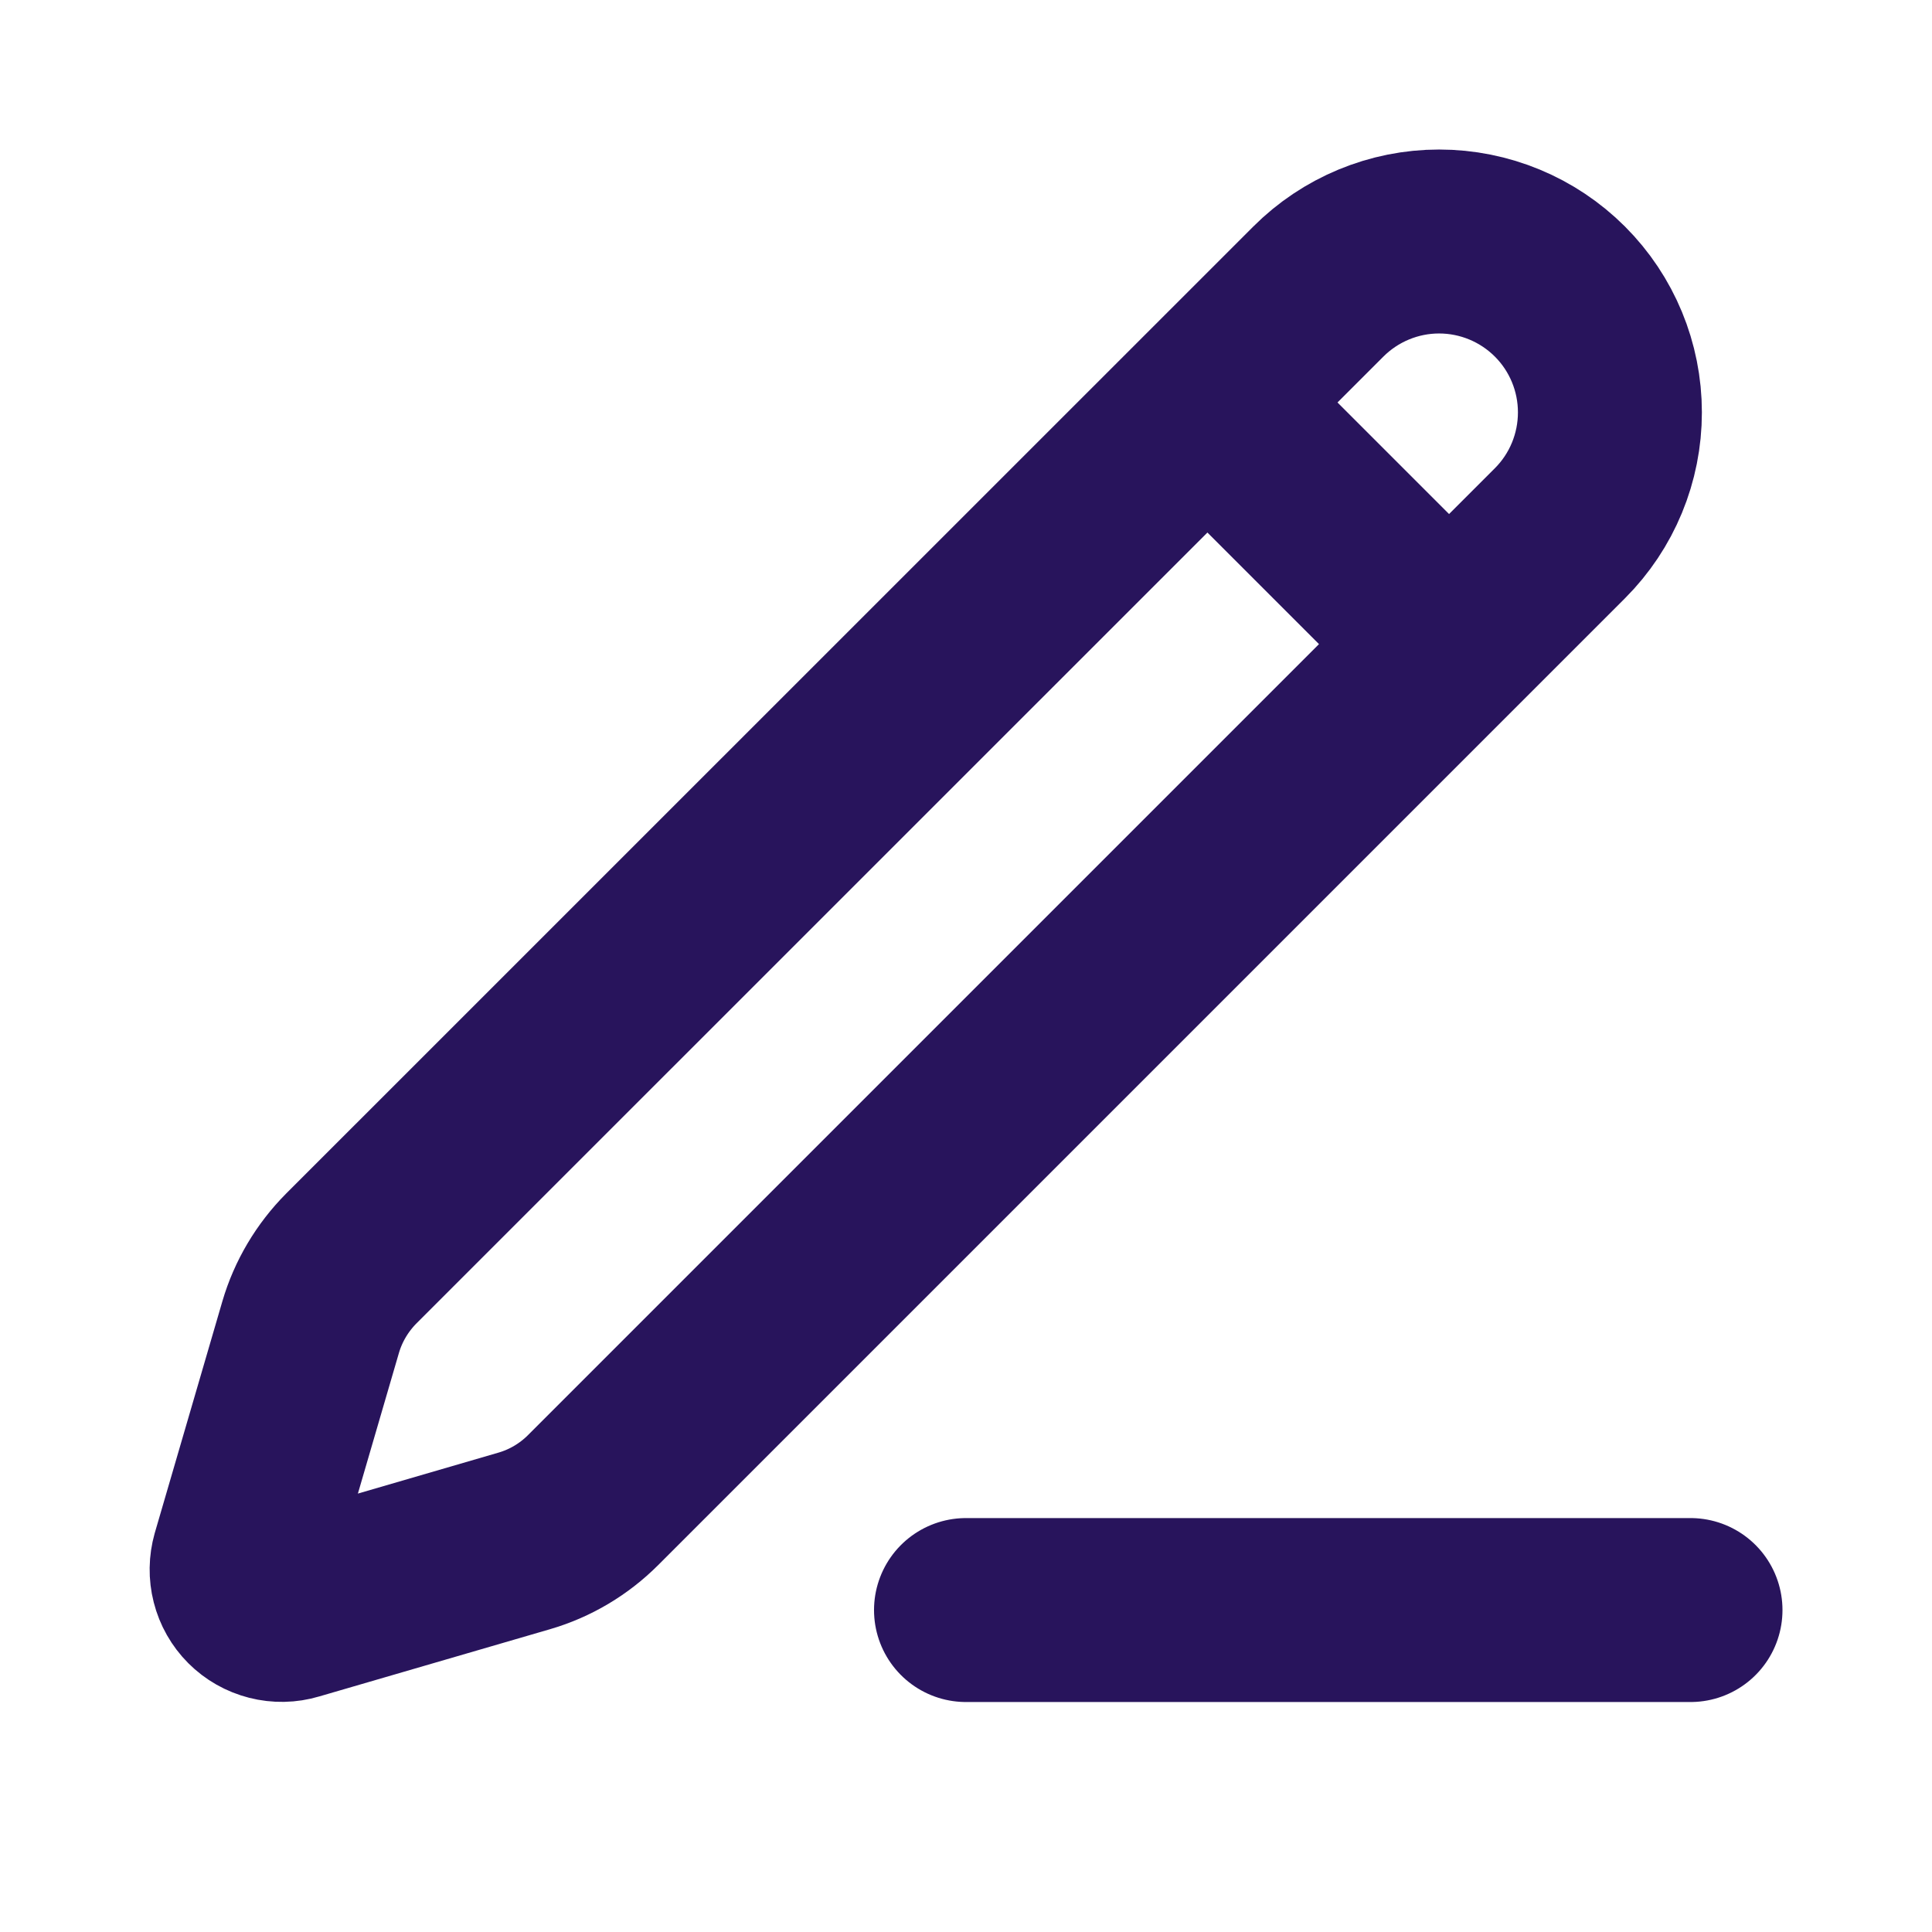
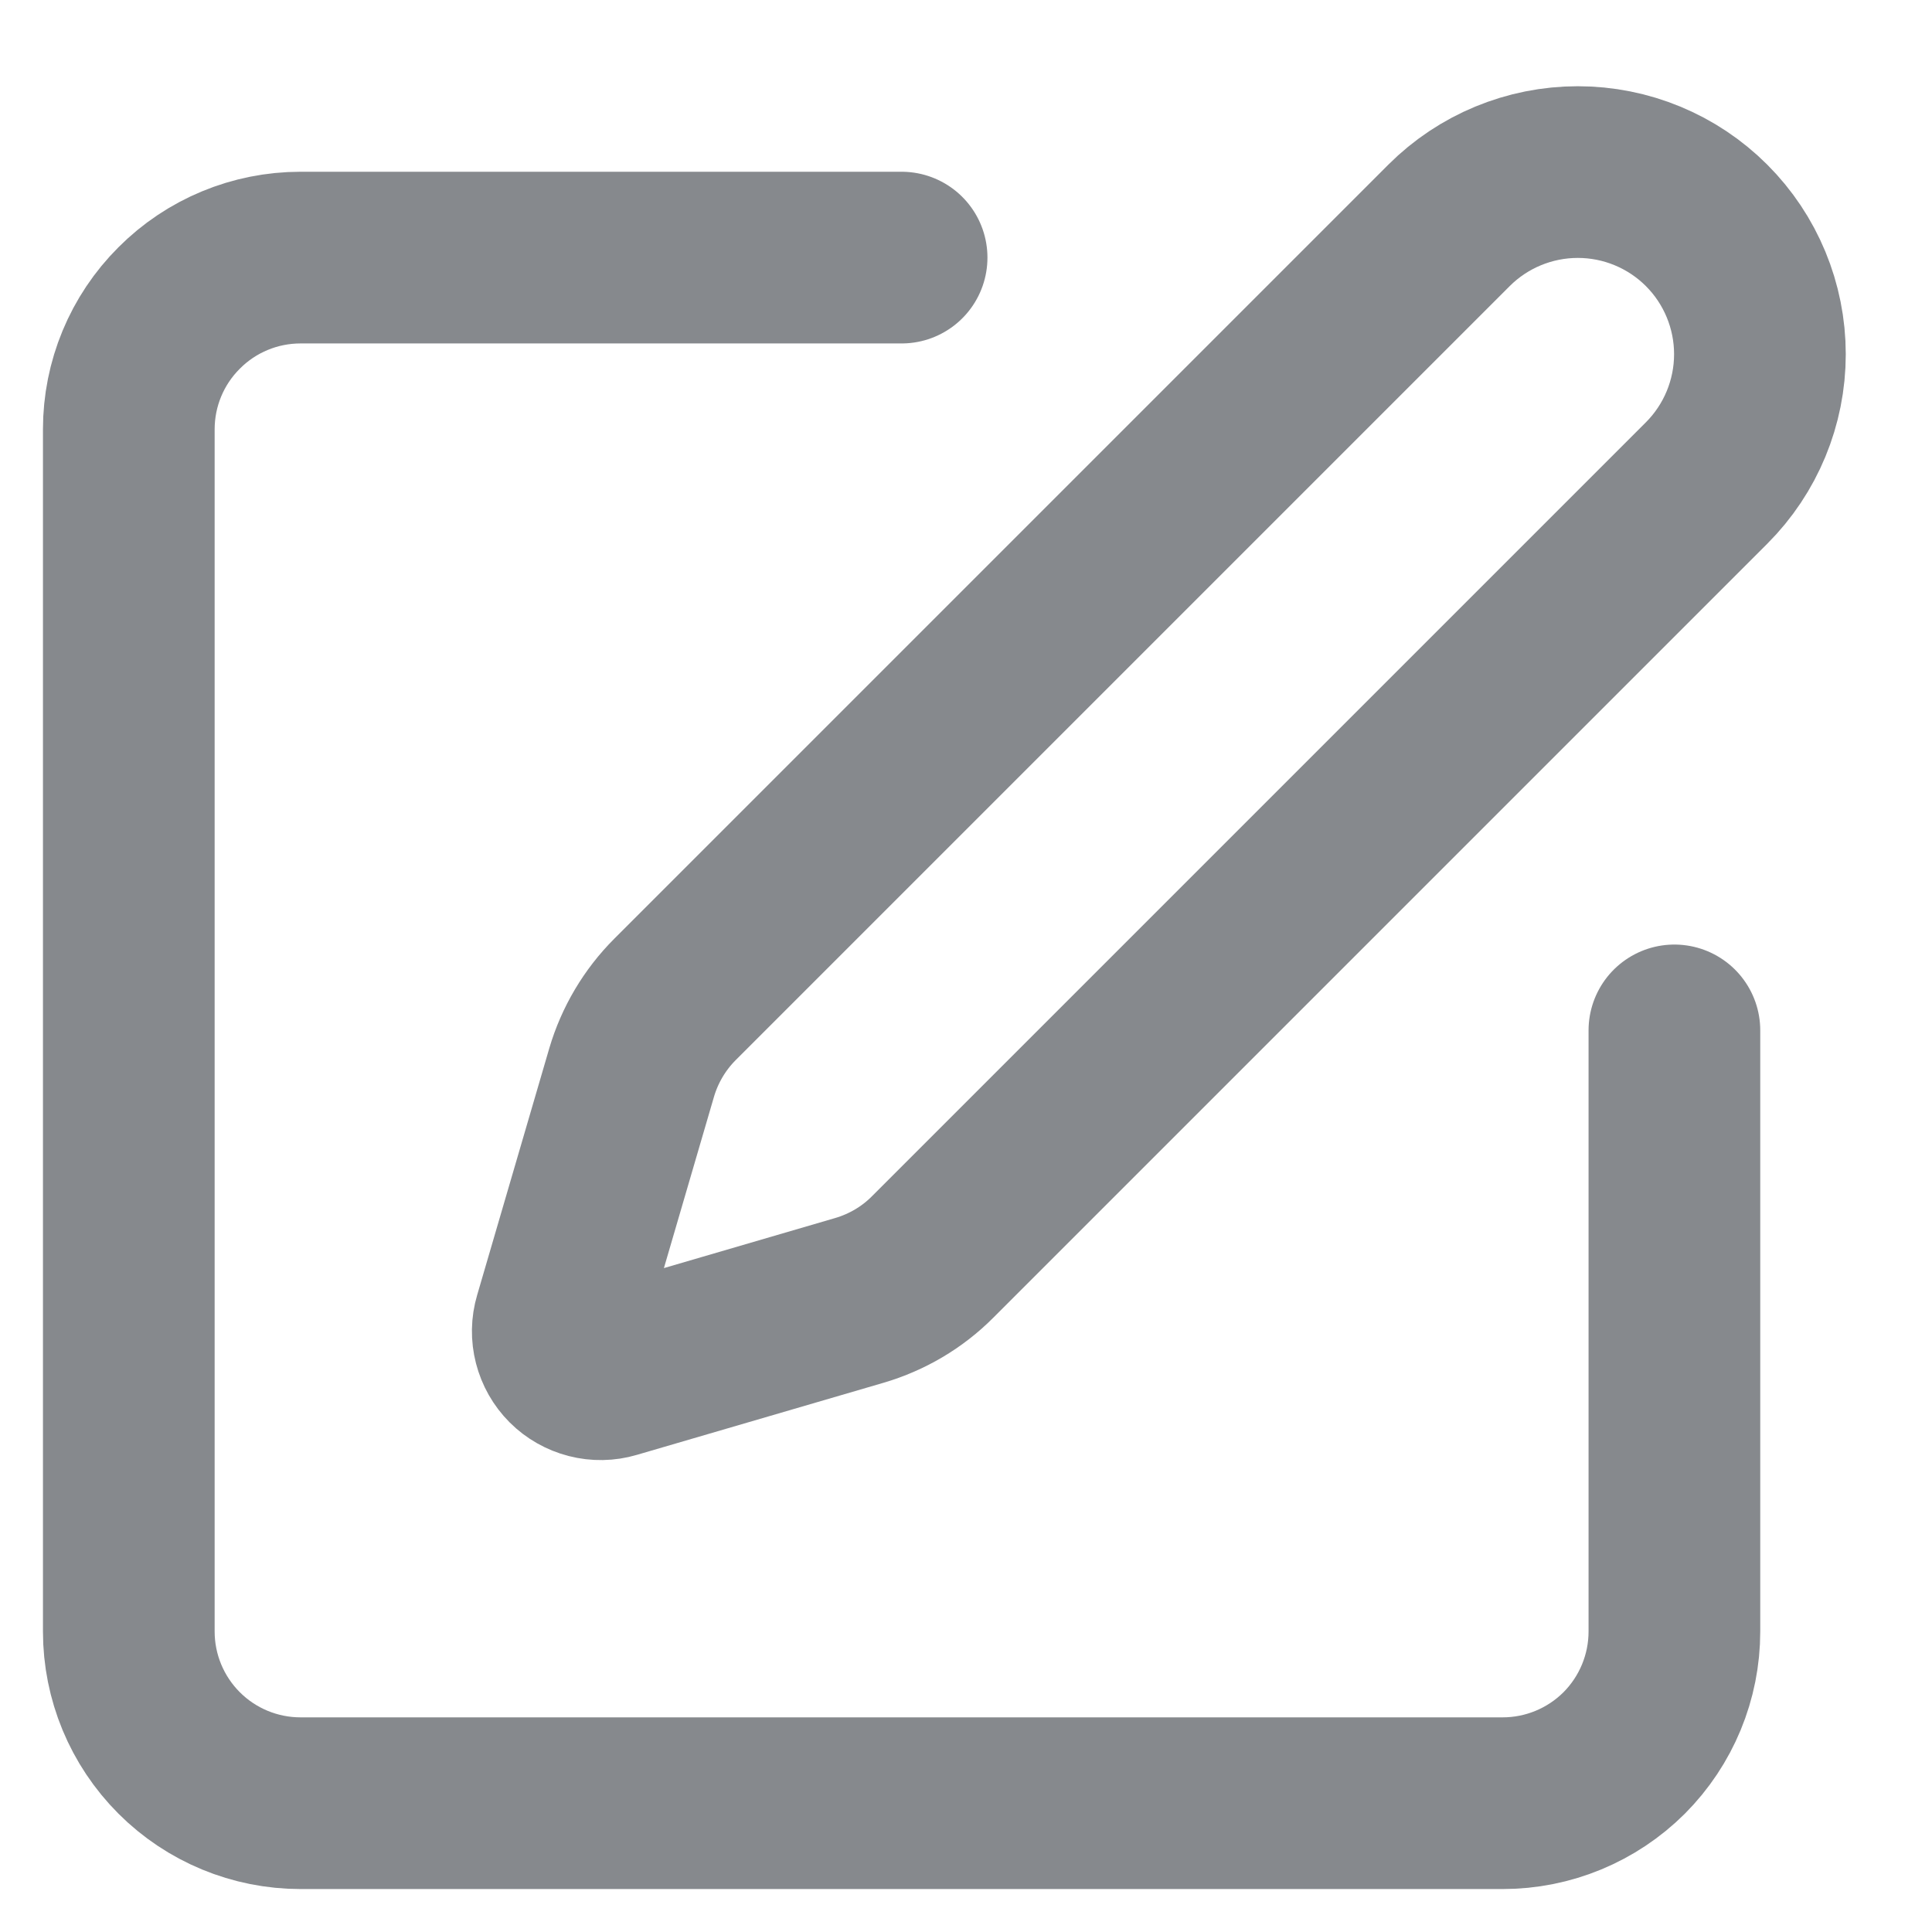
- <svg xmlns="http://www.w3.org/2000/svg" width="14" height="14" viewBox="0 0 14 14" fill="none">
-   <path d="M7 11.667H12.25M8.75 2.917L10.5 4.667M9.553 2.113C9.785 1.881 10.1 1.75 10.428 1.75C10.757 1.75 11.072 1.881 11.304 2.113C11.536 2.345 11.666 2.66 11.666 2.988C11.666 3.317 11.536 3.632 11.304 3.864L4.298 10.87C4.159 11.009 3.988 11.111 3.799 11.166L2.124 11.654C2.074 11.669 2.021 11.67 1.97 11.657C1.919 11.644 1.873 11.618 1.836 11.581C1.799 11.544 1.773 11.498 1.76 11.447C1.747 11.396 1.748 11.343 1.762 11.293L2.251 9.617C2.306 9.429 2.408 9.258 2.546 9.119L9.553 2.113Z" stroke="#28145C" stroke-width="1.333" stroke-linecap="round" stroke-linejoin="round" />
+ <svg xmlns="http://www.w3.org/2000/svg" width="15" height="15" viewBox="0 0 15 15" fill="none">
+   <path d="M7 2H2.333C1.98 2 1.641 2.14 1.391 2.391C1.14 2.641 1 2.98 1 3.333V12.667C1 13.02 1.14 13.359 1.391 13.61C1.641 13.86 1.98 14 2.333 14H11.667C12.02 14 12.359 13.86 12.61 13.61C12.86 13.359 13 13.02 13 12.667V8" stroke="#86898D" stroke-width="1.333" stroke-linecap="round" stroke-linejoin="round" />
+   <path d="M11.25 1.75C11.515 1.485 11.875 1.336 12.25 1.336C12.625 1.336 12.985 1.485 13.25 1.75C13.515 2.015 13.664 2.375 13.664 2.75C13.664 3.125 13.515 3.485 13.25 3.75L7.241 9.759C7.083 9.918 6.887 10.033 6.673 10.096L4.757 10.656C4.7 10.673 4.639 10.674 4.581 10.659C4.523 10.644 4.47 10.614 4.428 10.572C4.386 10.53 4.356 10.477 4.341 10.419C4.326 10.361 4.327 10.3 4.344 10.243L4.904 8.327C4.967 8.113 5.083 7.917 5.241 7.759L11.25 1.75Z" stroke="#86898D" stroke-width="1.333" stroke-linecap="round" stroke-linejoin="round" />
</svg>
